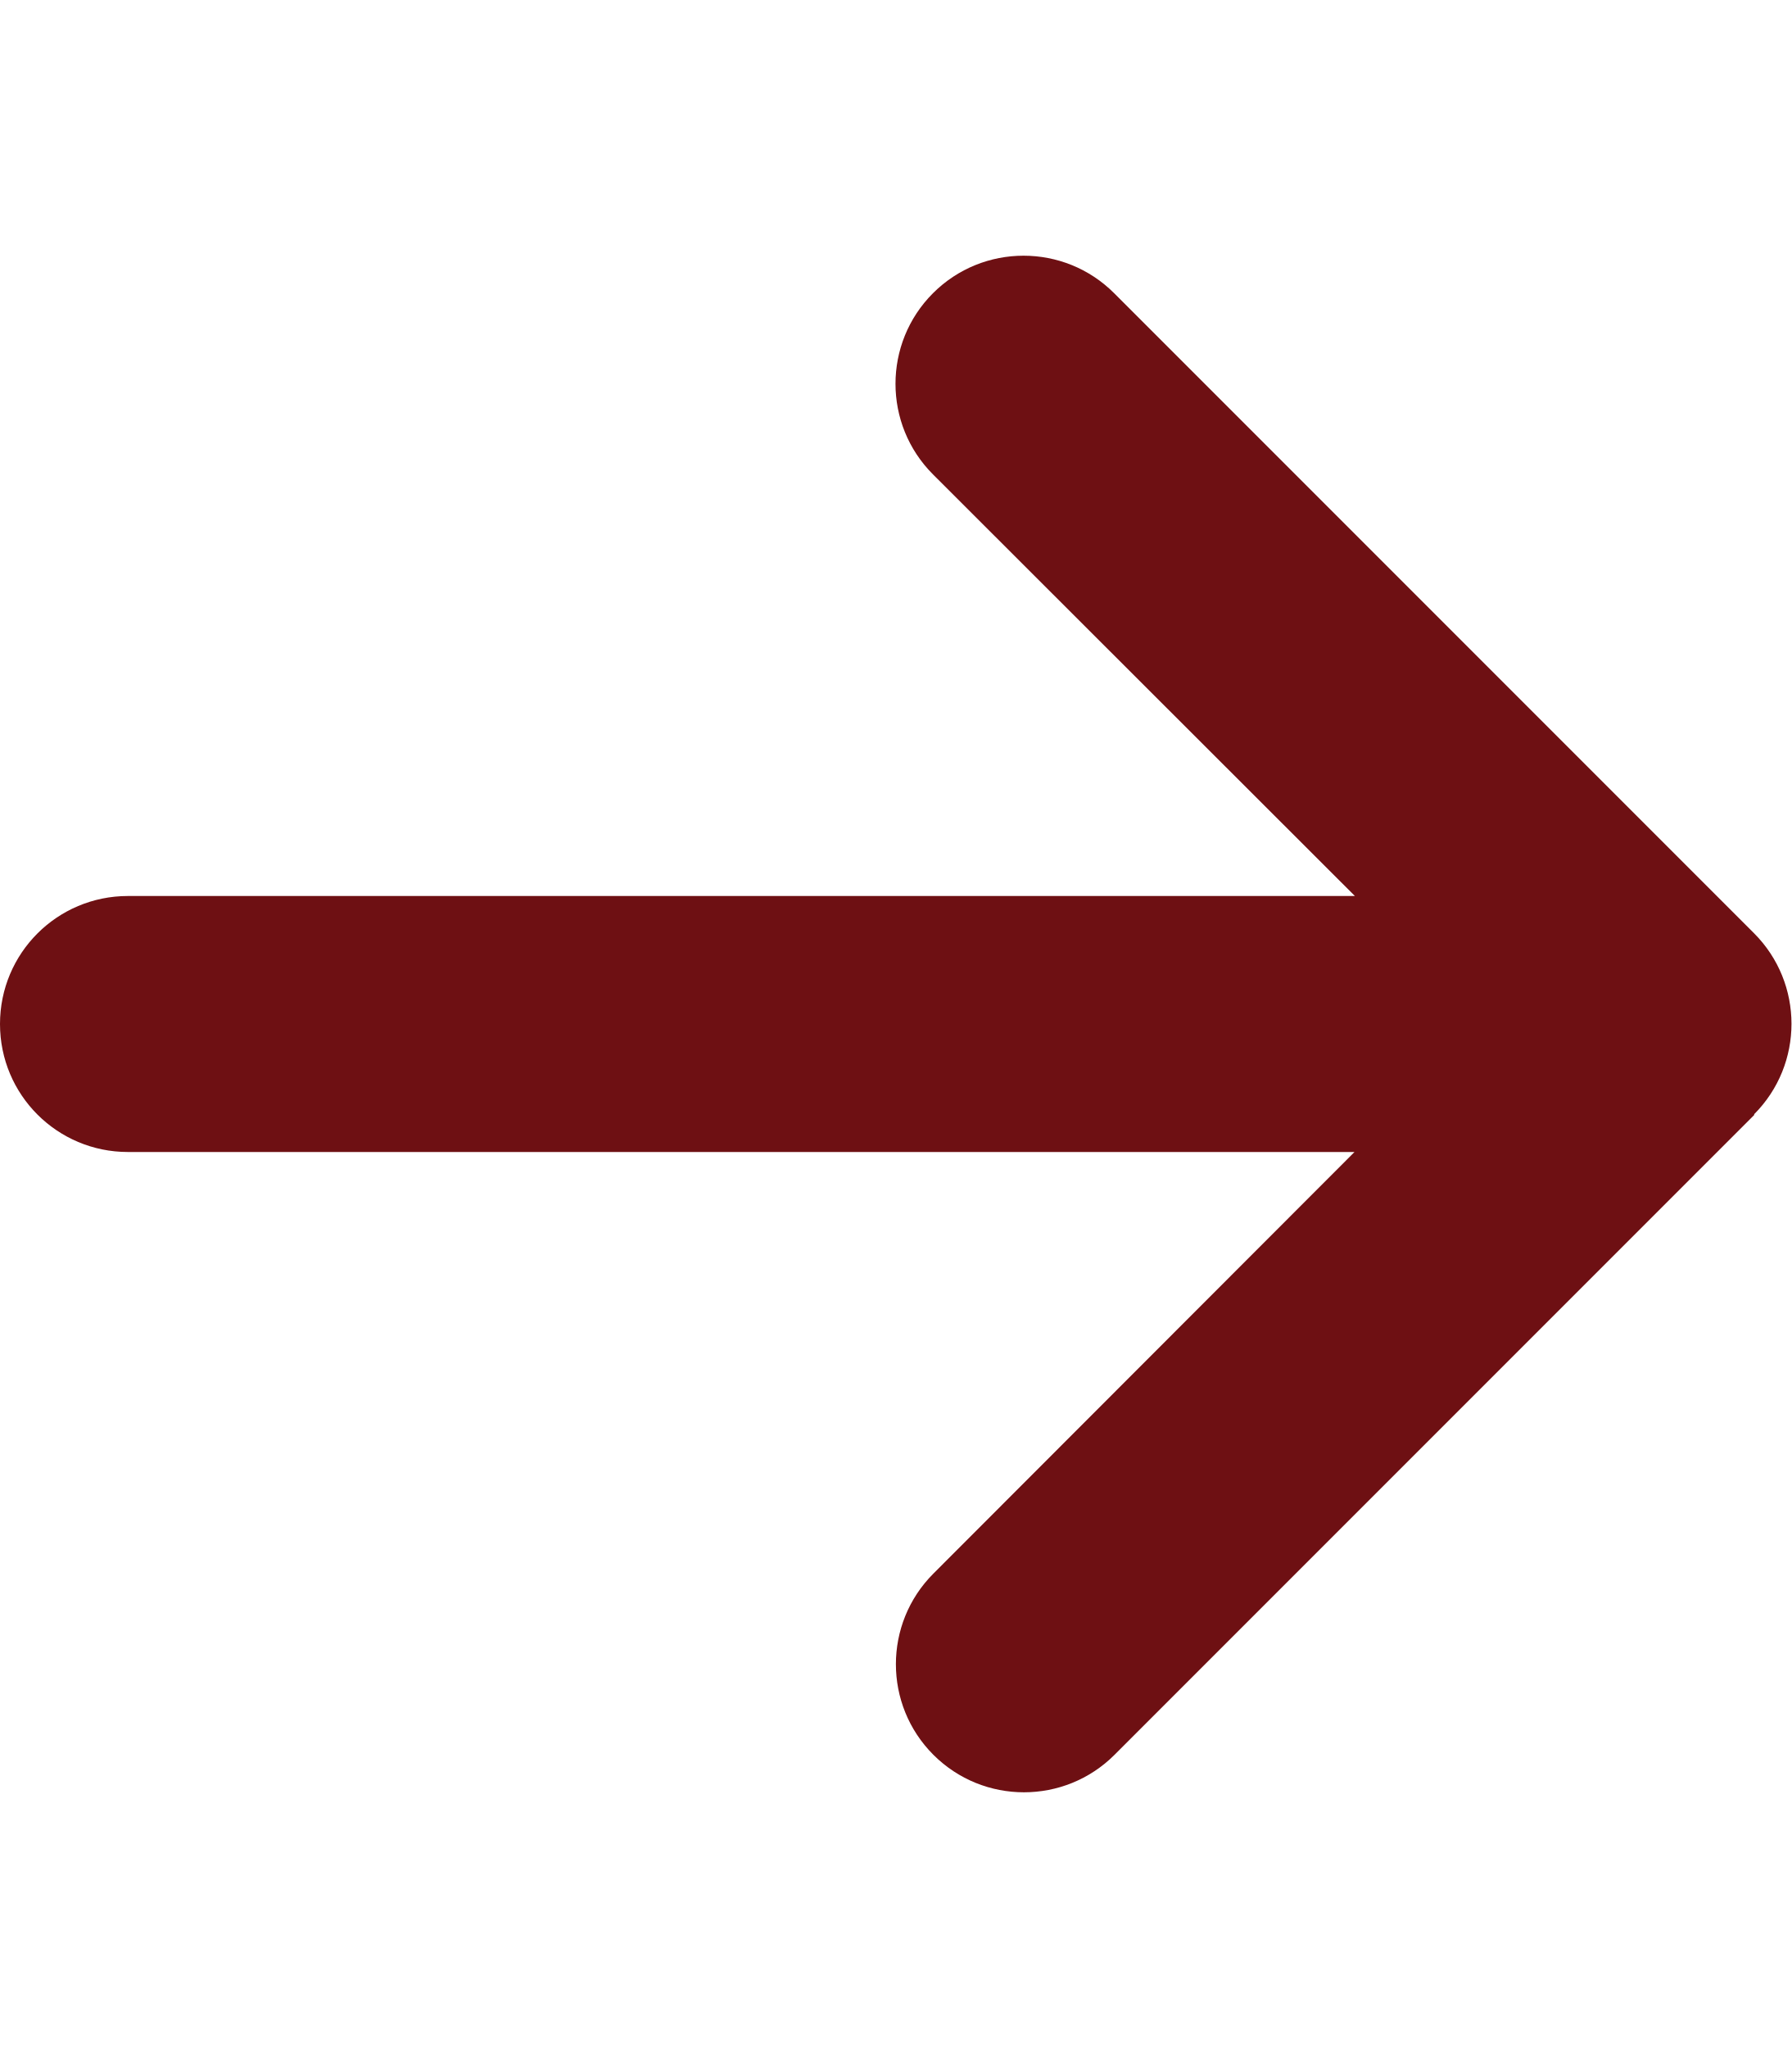
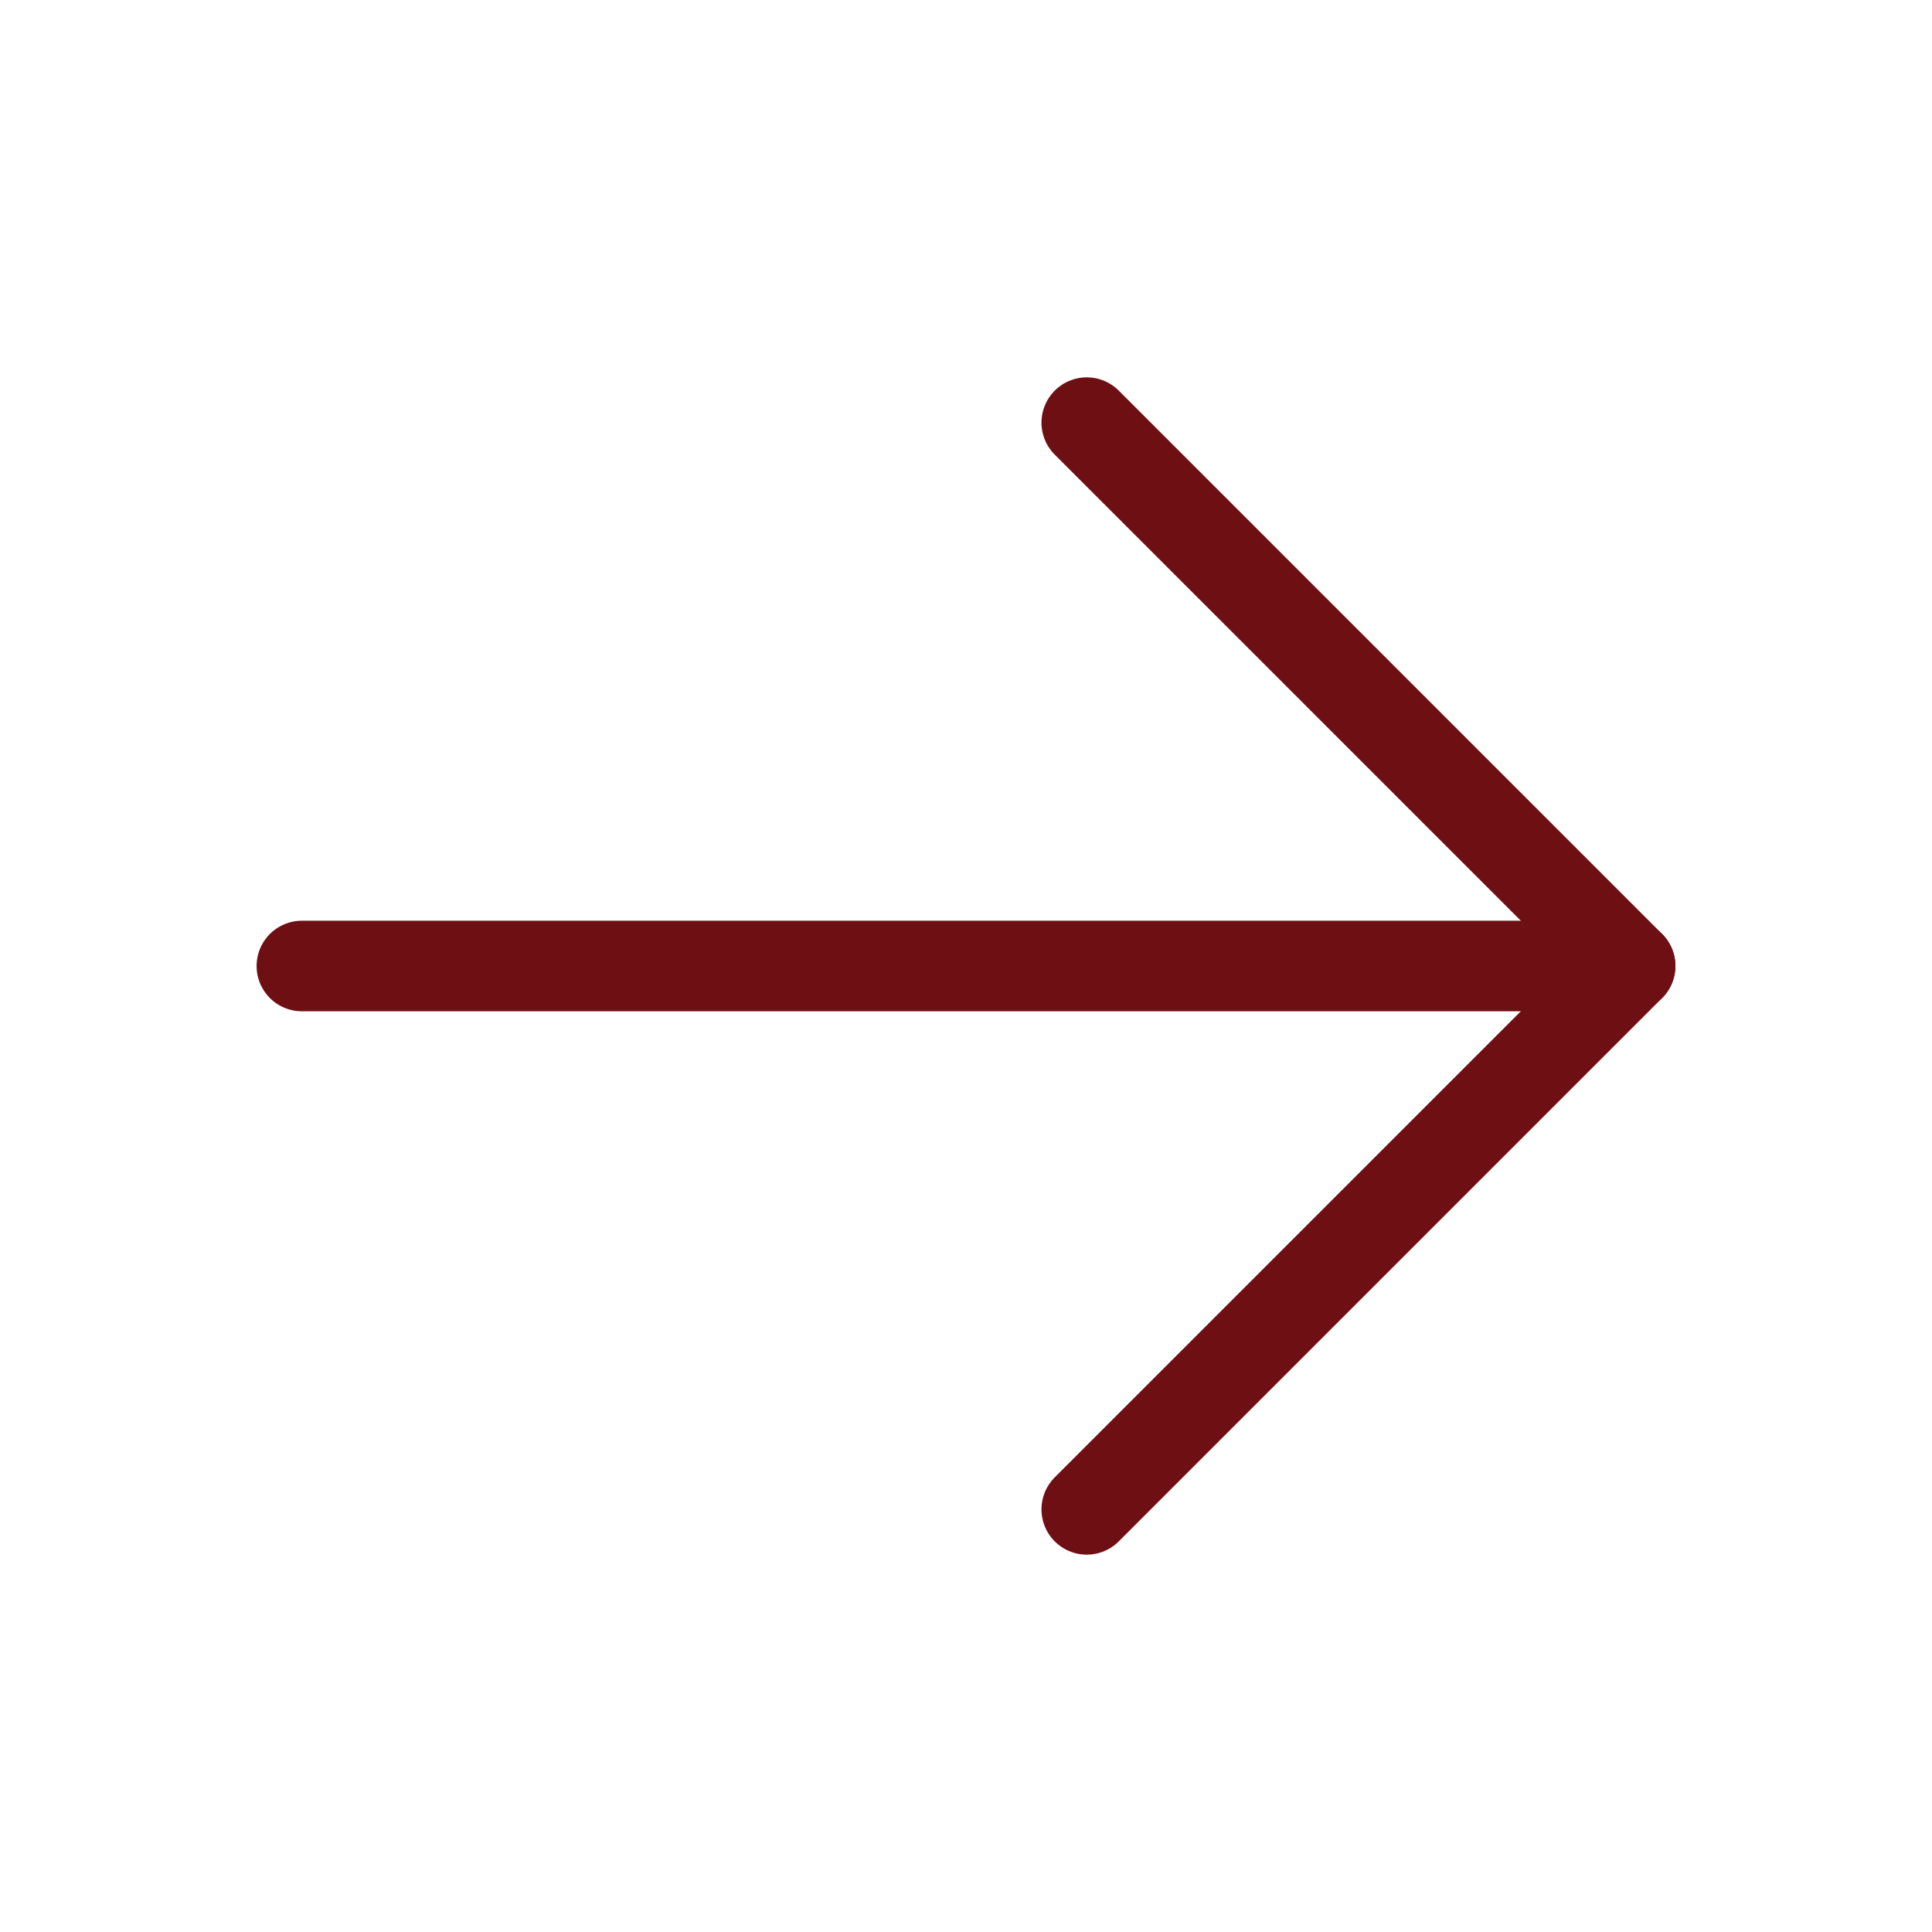
- <svg xmlns="http://www.w3.org/2000/svg" viewBox="0 0 448 512">
-   <path fill="#6e1013" d="M438.6 278.6c12.5-12.5 12.5-32.8 0-45.3l-160-160c-12.5-12.5-32.8-12.5-45.3 0s-12.5 32.8 0 45.3L338.8 224 32 224c-17.7 0-32 14.3-32 32s14.3 32 32 32l306.7 0L233.4 393.4c-12.5 12.5-12.5 32.8 0 45.3s32.8 12.5 45.3 0l160-160z" />
+ <svg xmlns="http://www.w3.org/2000/svg" viewBox="0 0 256 256" id="arrow-right">
+   <rect width="256" height="256" fill="none" />
+   <line x1="40" x2="216" y1="128" y2="128" fill="none" stroke="#6e1013" stroke-linecap="round" stroke-linejoin="round" stroke-width="12" />
+   <polyline fill="none" stroke="#6e1013" stroke-linecap="round" stroke-linejoin="round" stroke-width="12" points="144 56 216 128 144 200" />
</svg>
